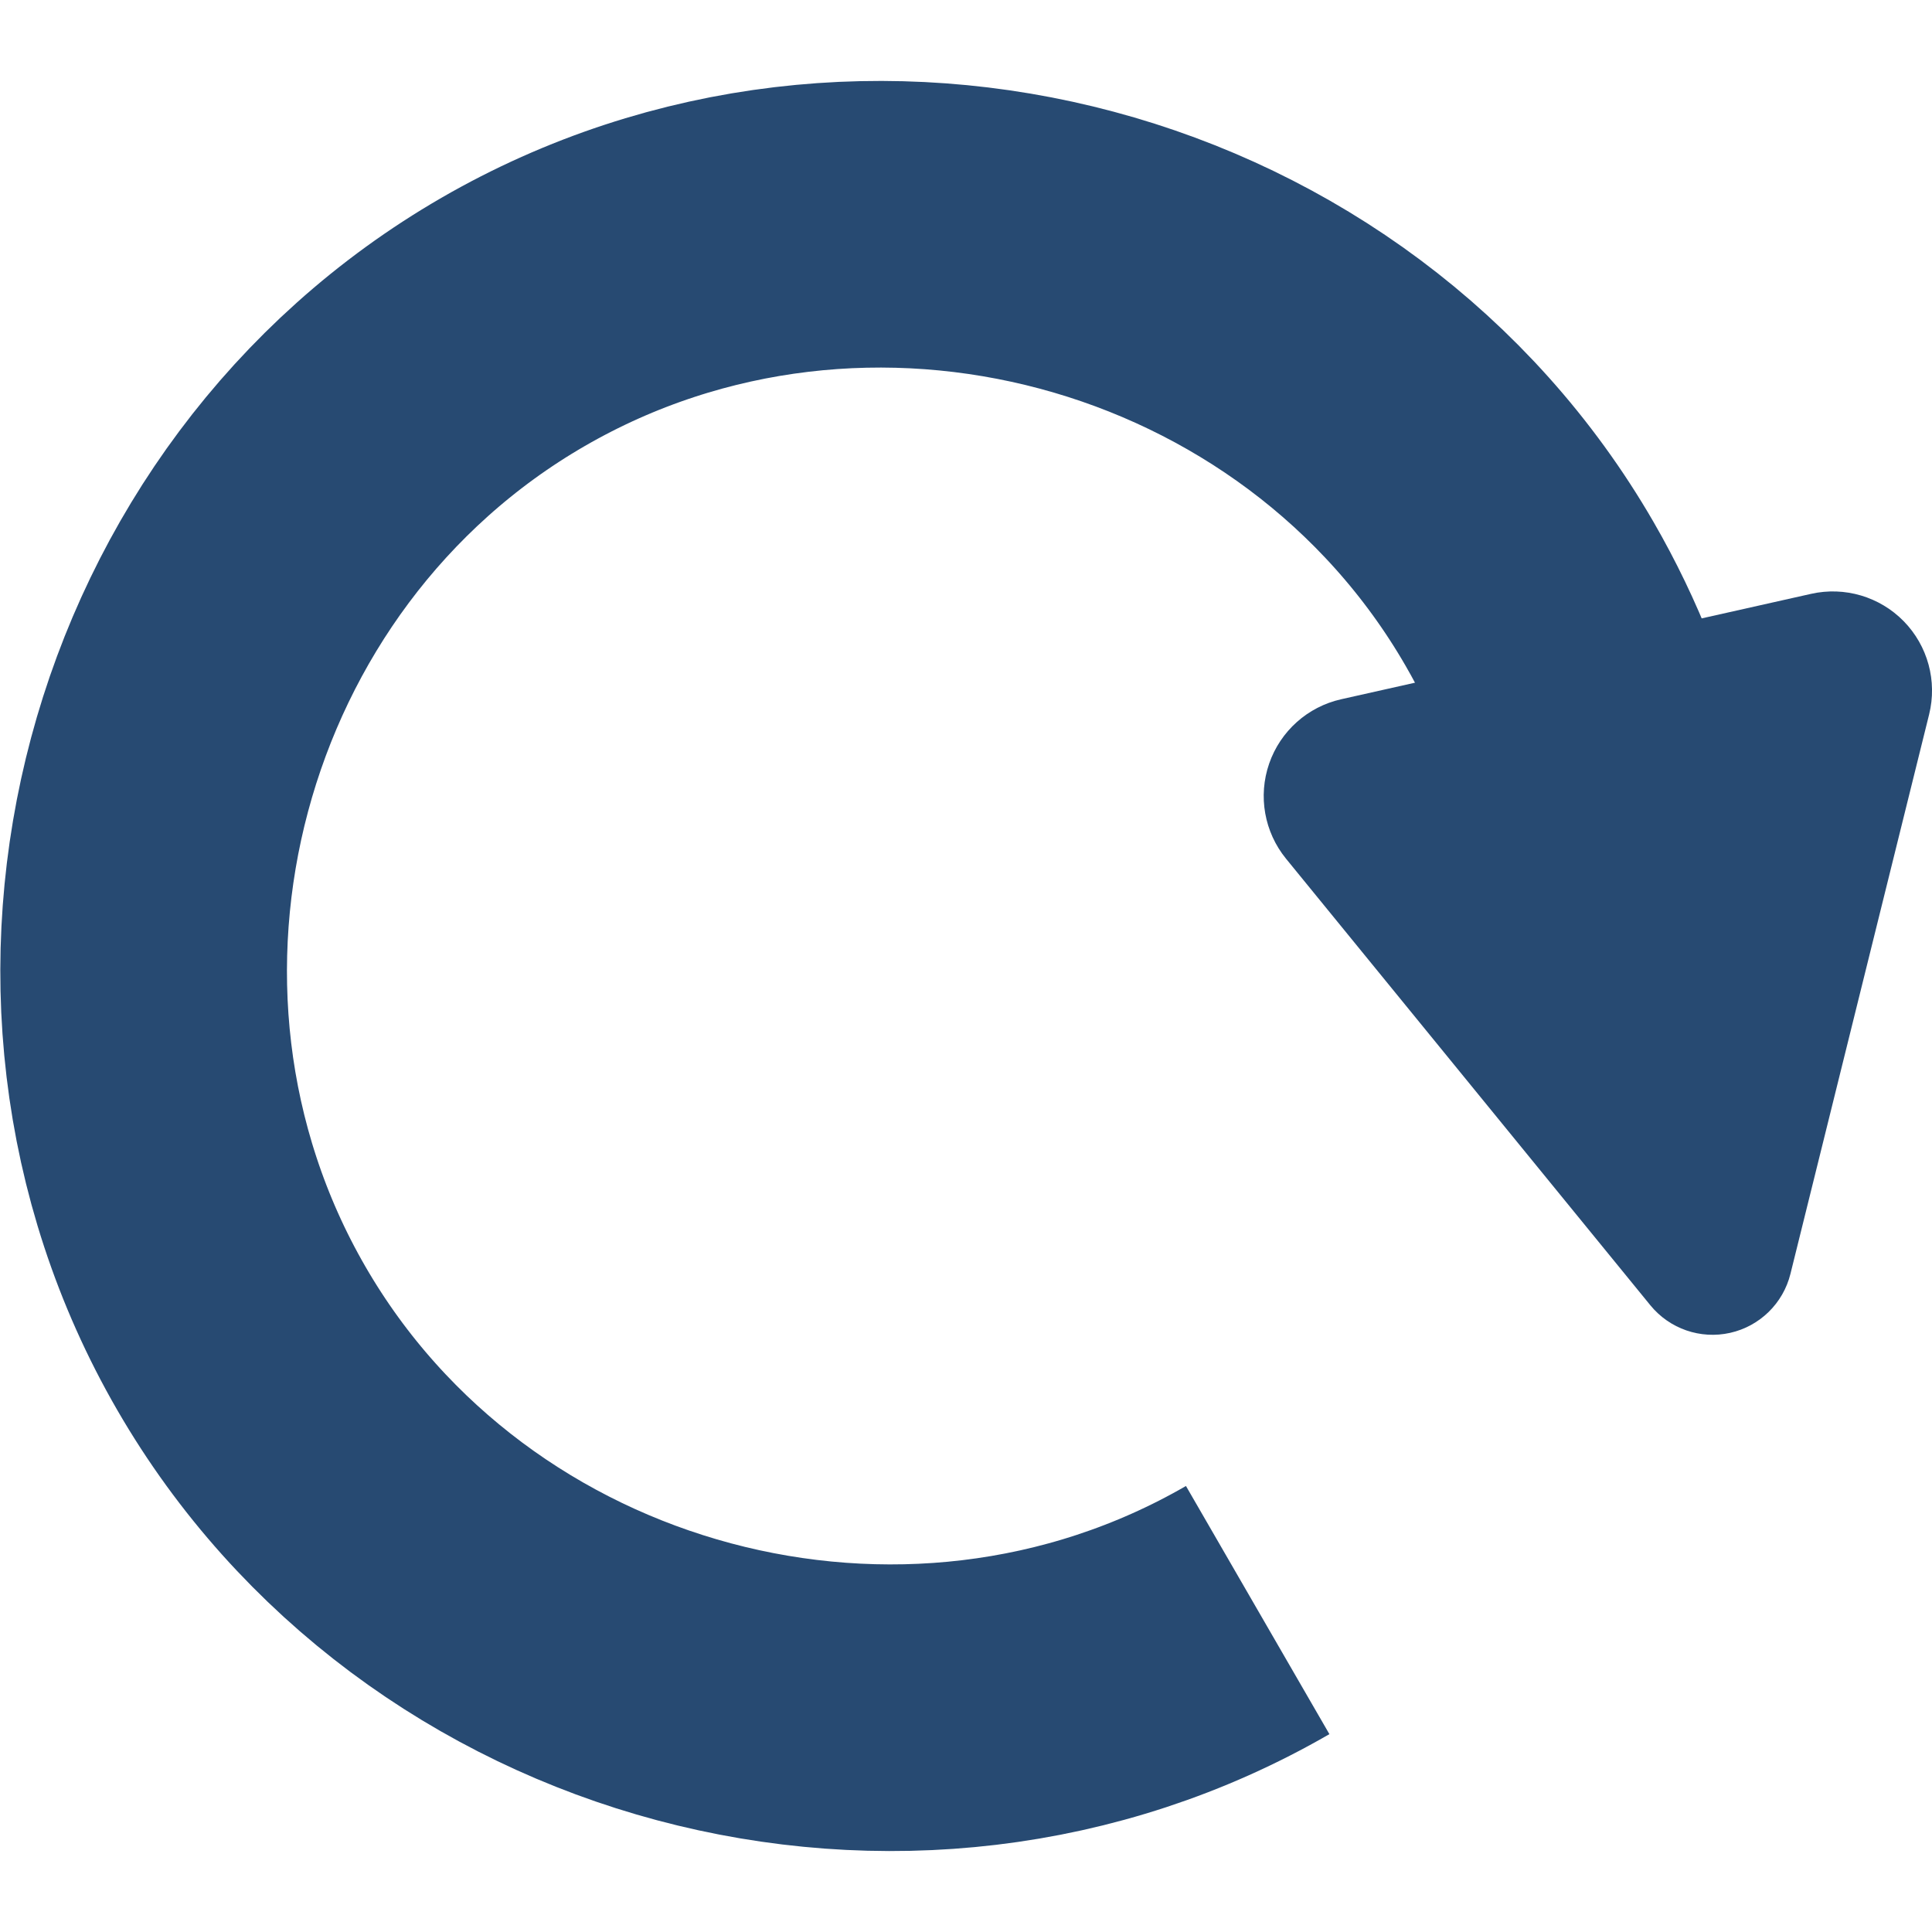
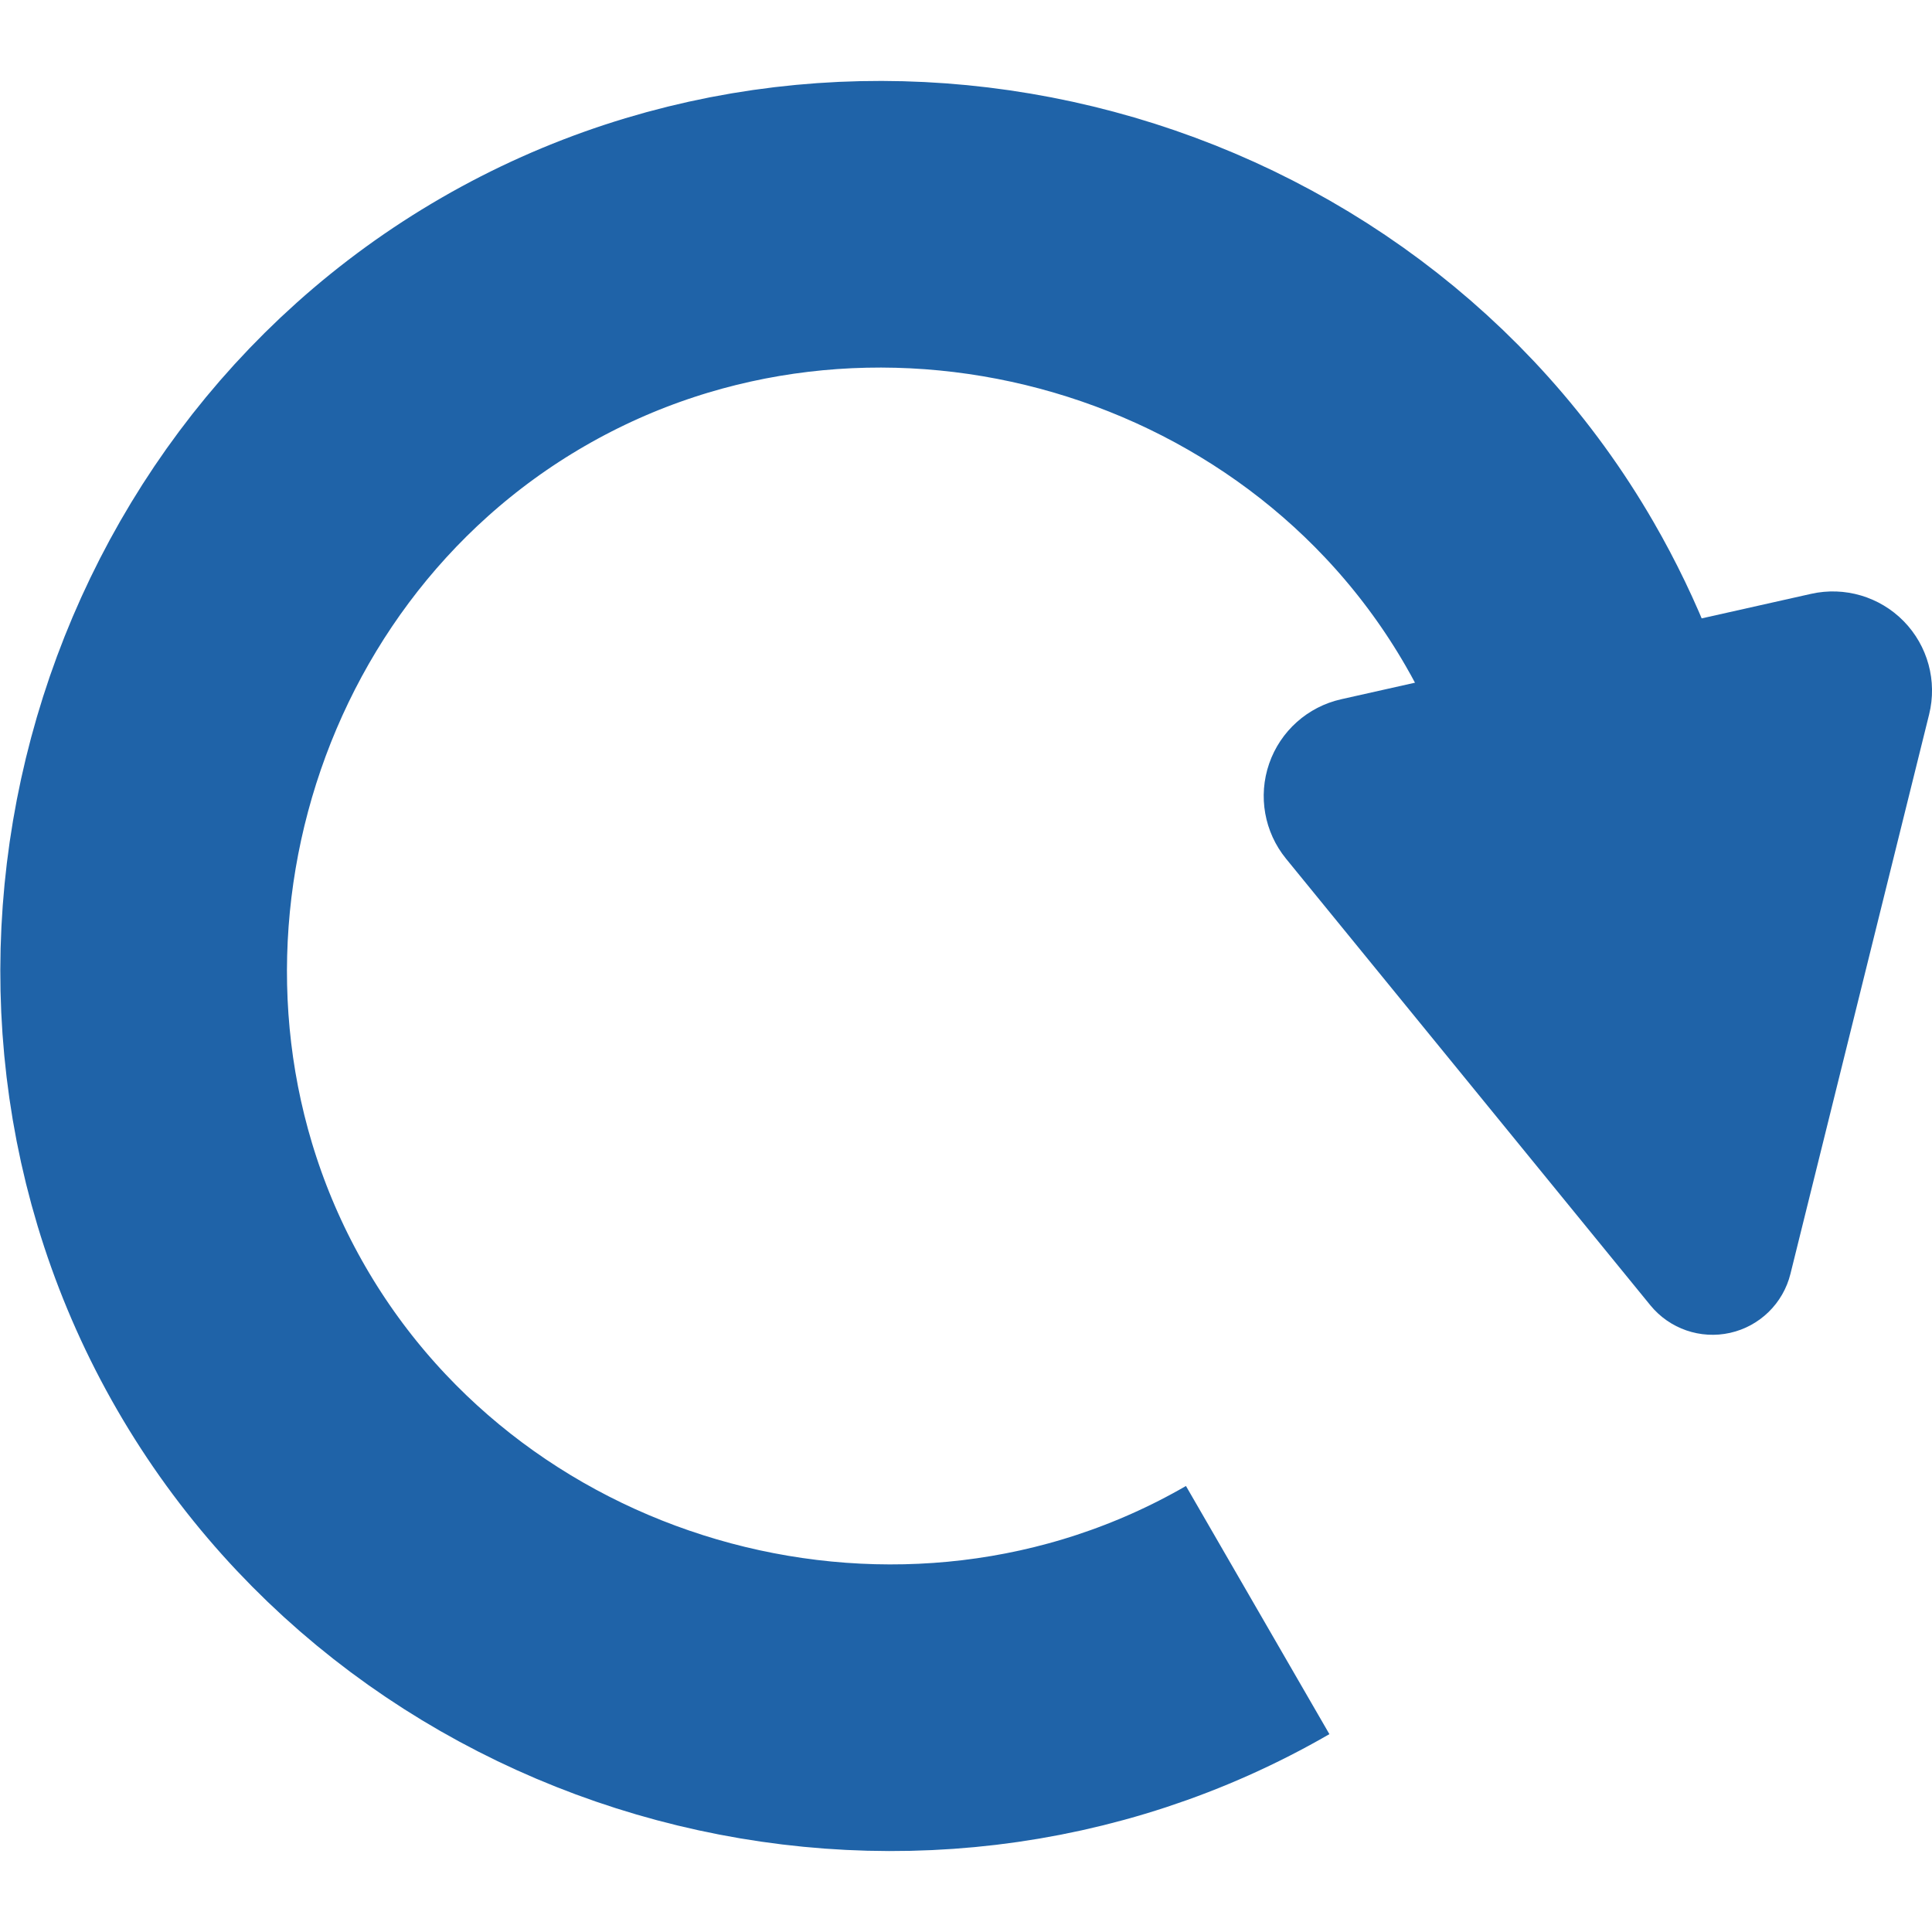
<svg xmlns="http://www.w3.org/2000/svg" width="32" height="32" viewBox="0 0 32 32" version="1.1" id="svg1">
  <defs id="defs1">
    <marker style="overflow:visible" id="RoundedArrow" refX="0" refY="0" orient="auto-start-reverse" markerWidth="0.4" markerHeight="0.4" viewBox="0 0 1 1" preserveAspectRatio="none" markerUnits="strokeWidth">
      <path d="m -0.148,-2.874 4.496,2.248 a 0.7,0.7 0 0 1 0,1.252 L -0.148,2.874 A 0.865,0.865 0 0 1 -1.4,2.1 v -4.2 a 0.865,0.865 0 0 1 1.252,-0.774 z" style="fill:context-stroke;fill-rule:evenodd;stroke:none;stroke-width:0.7" id="path8" />
    </marker>
+     <marker style="overflow:visible" id="RoundedArrow_Fnone_S-1f63a8" refX="0" refY="0" orient="auto-start-reverse" markerWidth="0.4" markerHeight="0.4" viewBox="0 0 1 1" preserveAspectRatio="none" markerUnits="strokeWidth">
+       <path d="m -0.148,-2.874 4.496,2.248 a 0.7,0.7 0 0 1 0,1.252 L -0.148,2.874 A 0.865,0.865 0 0 1 -1.4,2.1 v -4.2 a 0.865,0.865 0 0 1 1.252,-0.774 z" style="fill:#1f63a8;fill-rule:evenodd;stroke:none;stroke-width:0.7" id="path2" />
+     </marker>
  </defs>
  <g id="layer1">
-     <path style="fill:none;fill-rule:evenodd;stroke:#274a72;stroke-width:17.782;stroke-dasharray:none;stroke-opacity:1;marker-end:url(#RoundedArrow)" id="path1" d="m -43.975,15.111 c -12.581,-21.765 -4.905,-50.471 16.861,-63.052 21.765,-12.581 50.471,-4.905 63.052,16.861 12.581,21.765 4.905,50.471 -16.861,63.052 -4.042,2.337 -8.438,4.054 -12.994,5.076" transform="matrix(0,-0.2669856,0.2669903,0,16.79663,14.92701)" />
+     <path style="fill:none;fill-rule:evenodd;stroke:#1f63a8;stroke-width:17.782;stroke-dasharray:none;stroke-opacity:1;marker-end:url(#RoundedArrow_Fnone_S-1f63a8)" id="path1" d="m -43.975,15.111 c -12.581,-21.765 -4.905,-50.471 16.861,-63.052 21.765,-12.581 50.471,-4.905 63.052,16.861 12.581,21.765 4.905,50.471 -16.861,63.052 -4.042,2.337 -8.438,4.054 -12.994,5.076" transform="matrix(0,-0.2669856,0.2669903,0,16.79663,14.92701)" />
  </g>
</svg>
